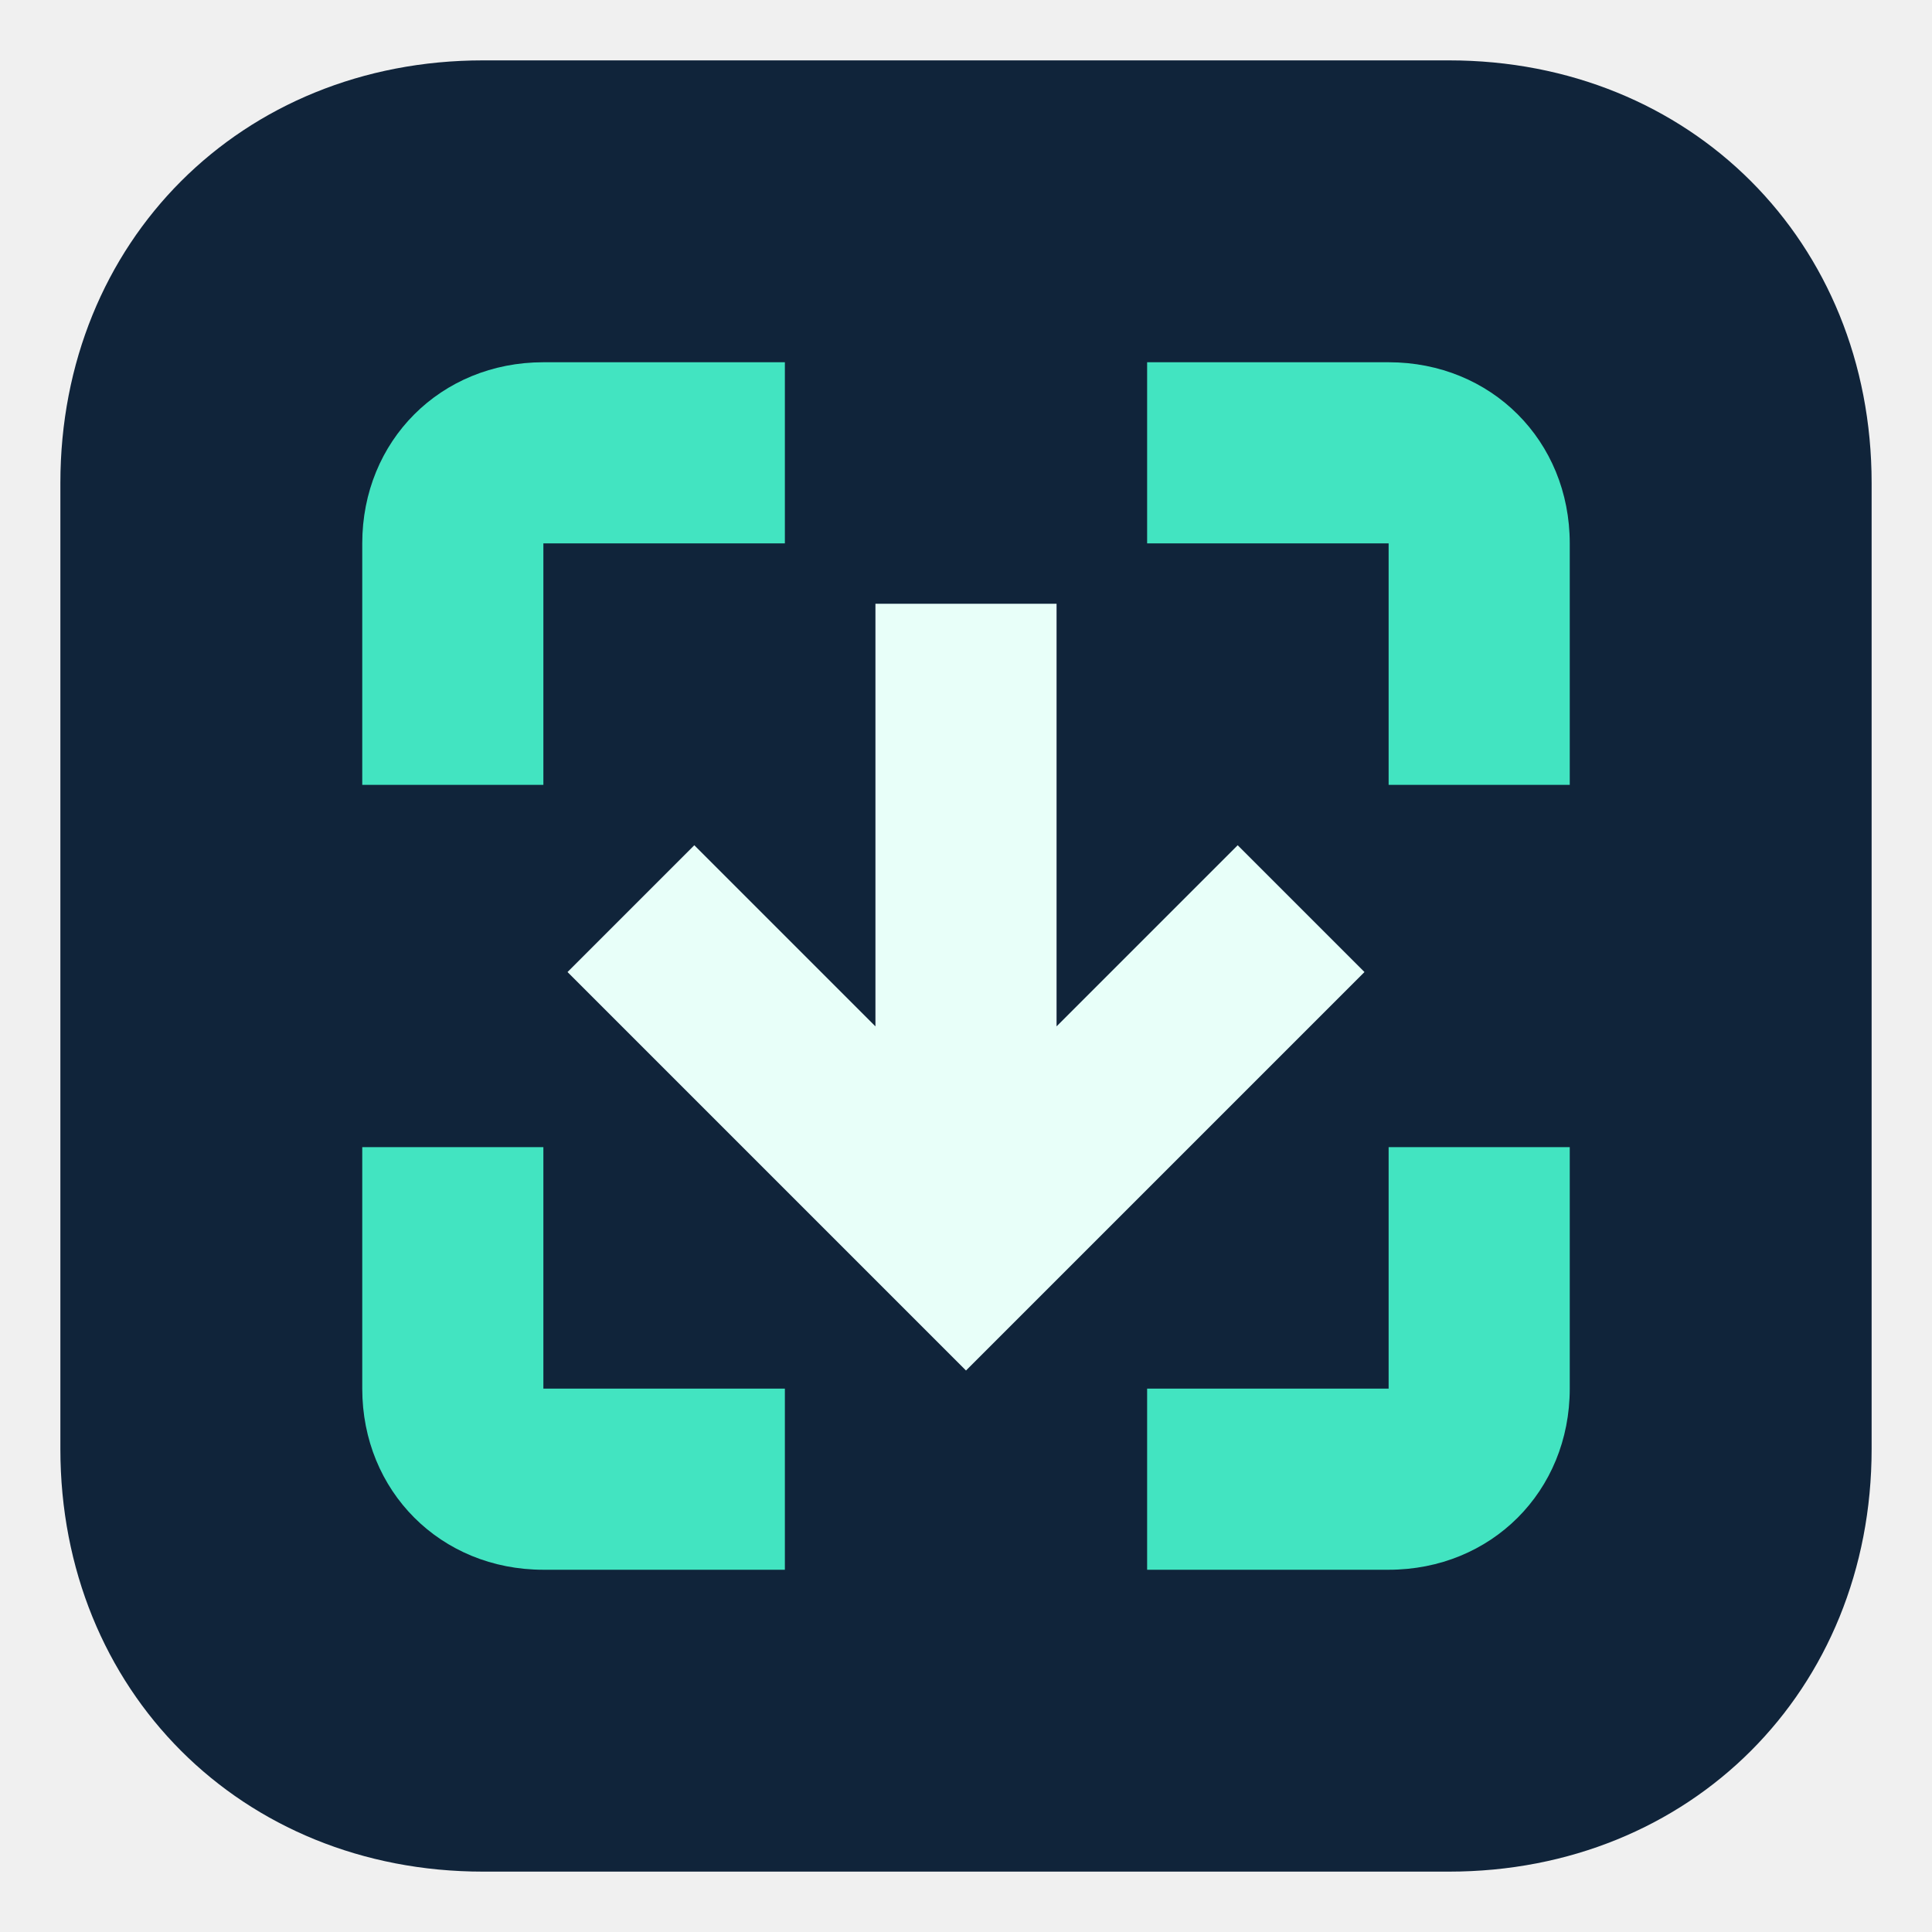
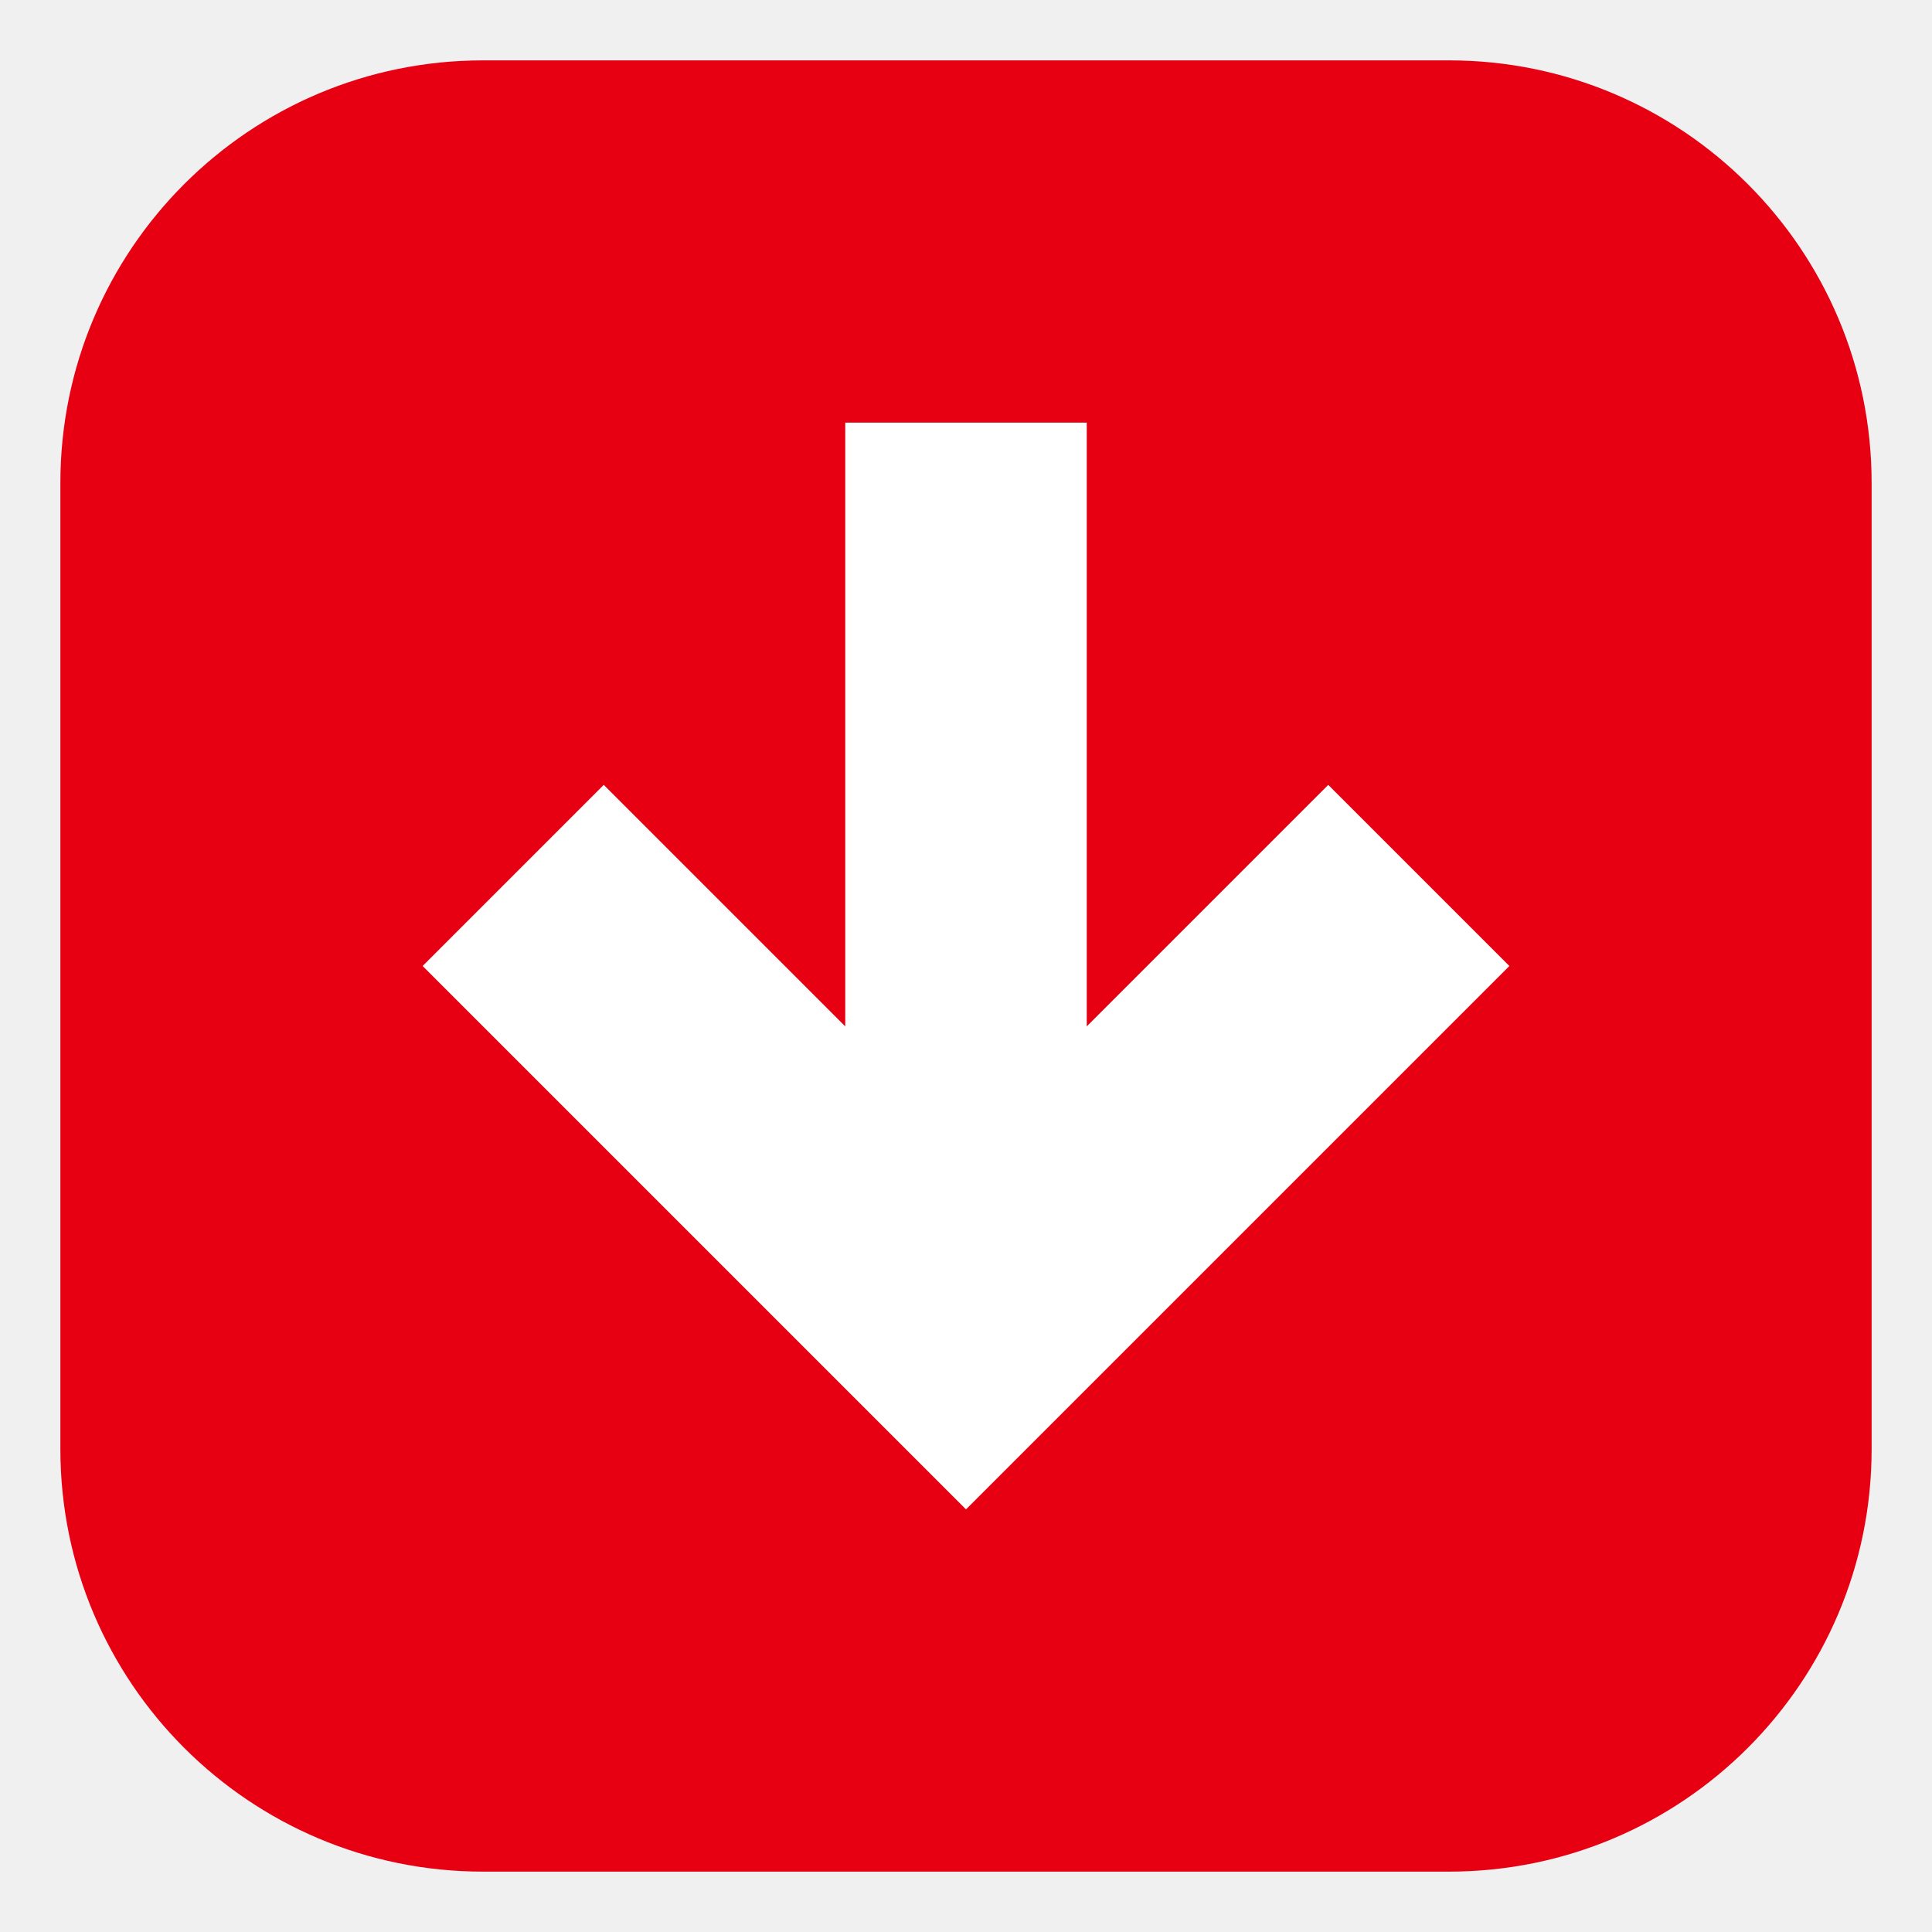
<svg xmlns="http://www.w3.org/2000/svg" viewBox="0 0 32 32" width="256" height="256">
-   <path fill="#10243A" d="M8 1H24C28 1 31 4 31 8V24C31 28 28 31 24 31H8C4 31 1 28 1 24V8C1 4 4 1 8 1Z" />
-   <path fill="#42E4C1" d="M6 13V9C6 7.3 7.3 6 9 6H13V9H9V13ZM19 6H23C24.7 6 26 7.3 26 9V13H23V9H19ZM26 19V23C26 24.7 24.7 26 23 26H19V23H23V19ZM13 26H9C7.3 26 6 24.7 6 23V19H9V23H13Z" />
-   <path fill="#E8FFF9" d="M14.5 10H17.5V17L20.5 14L22.6 16.1L16 22.7L9.4 16.1L11.5 14L14.5 17Z" />
+   <rect x="1" y="1" width="30" height="30" rx="7" fill="#E60012" />
+   <polygon fill="#FFFFFF" points="14,7 18,7 18,17 22,13 25,16 16,25 7,16 10,13 14,17" />
</svg>
